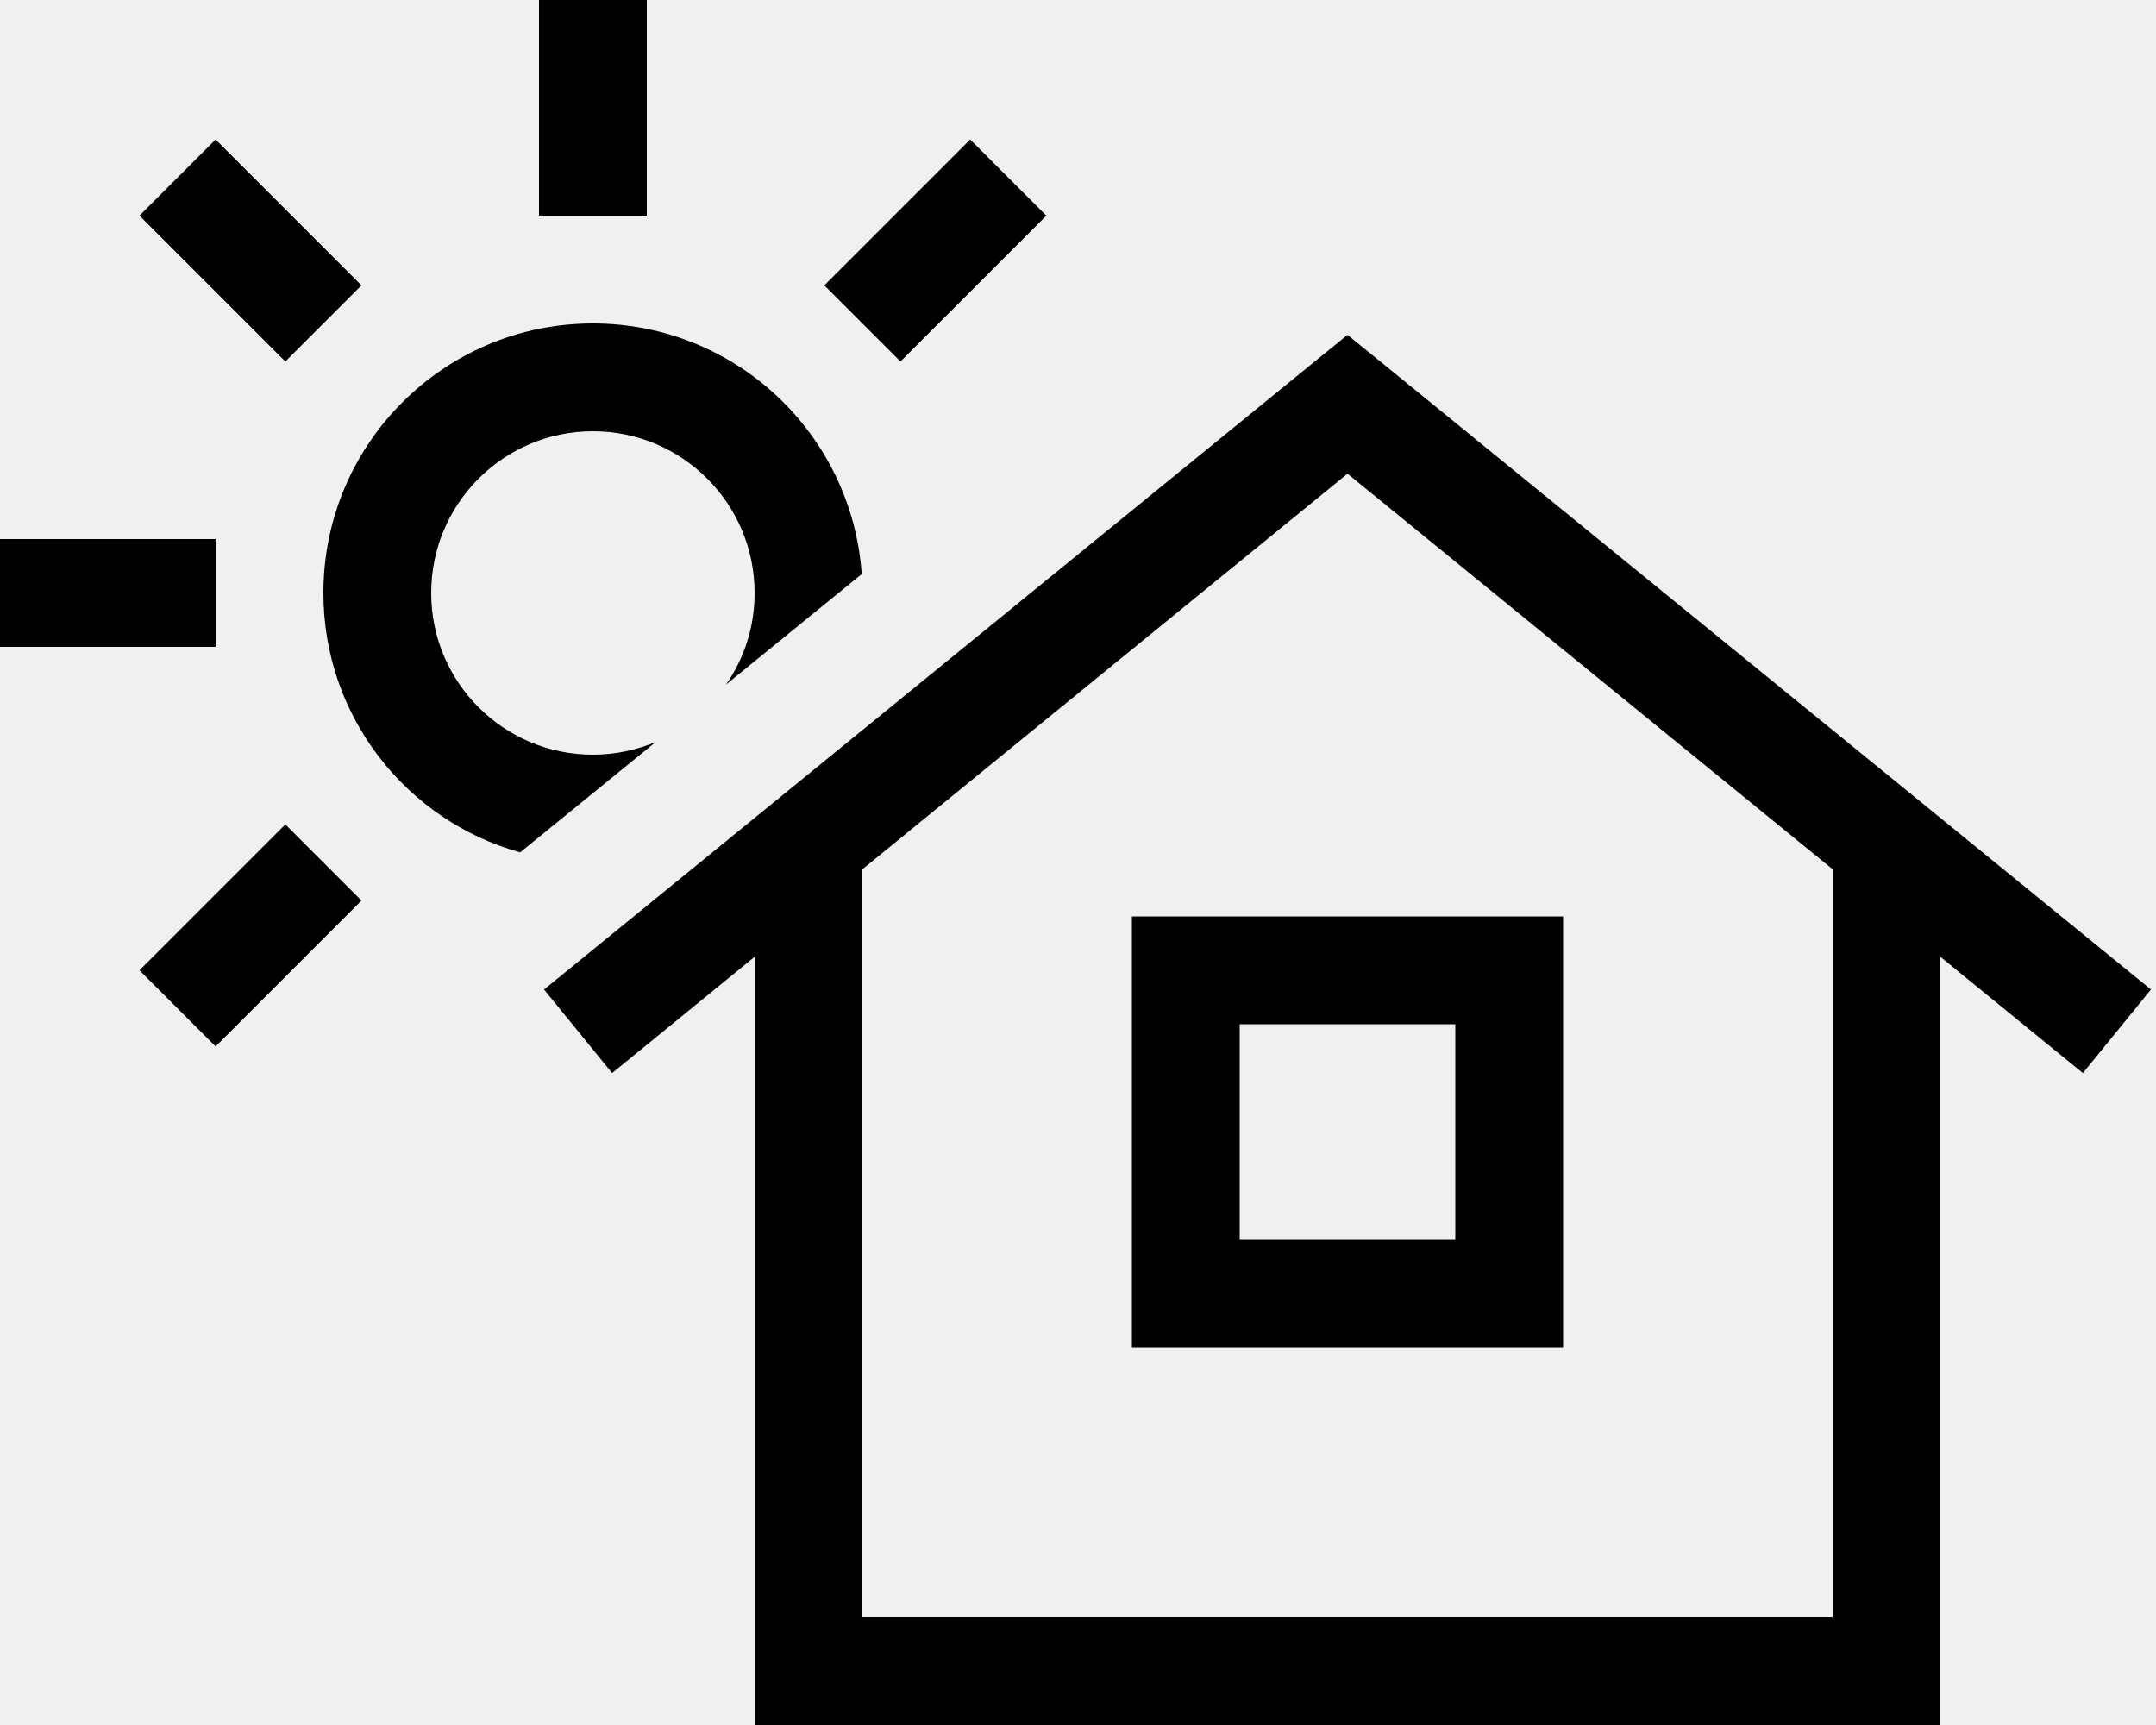
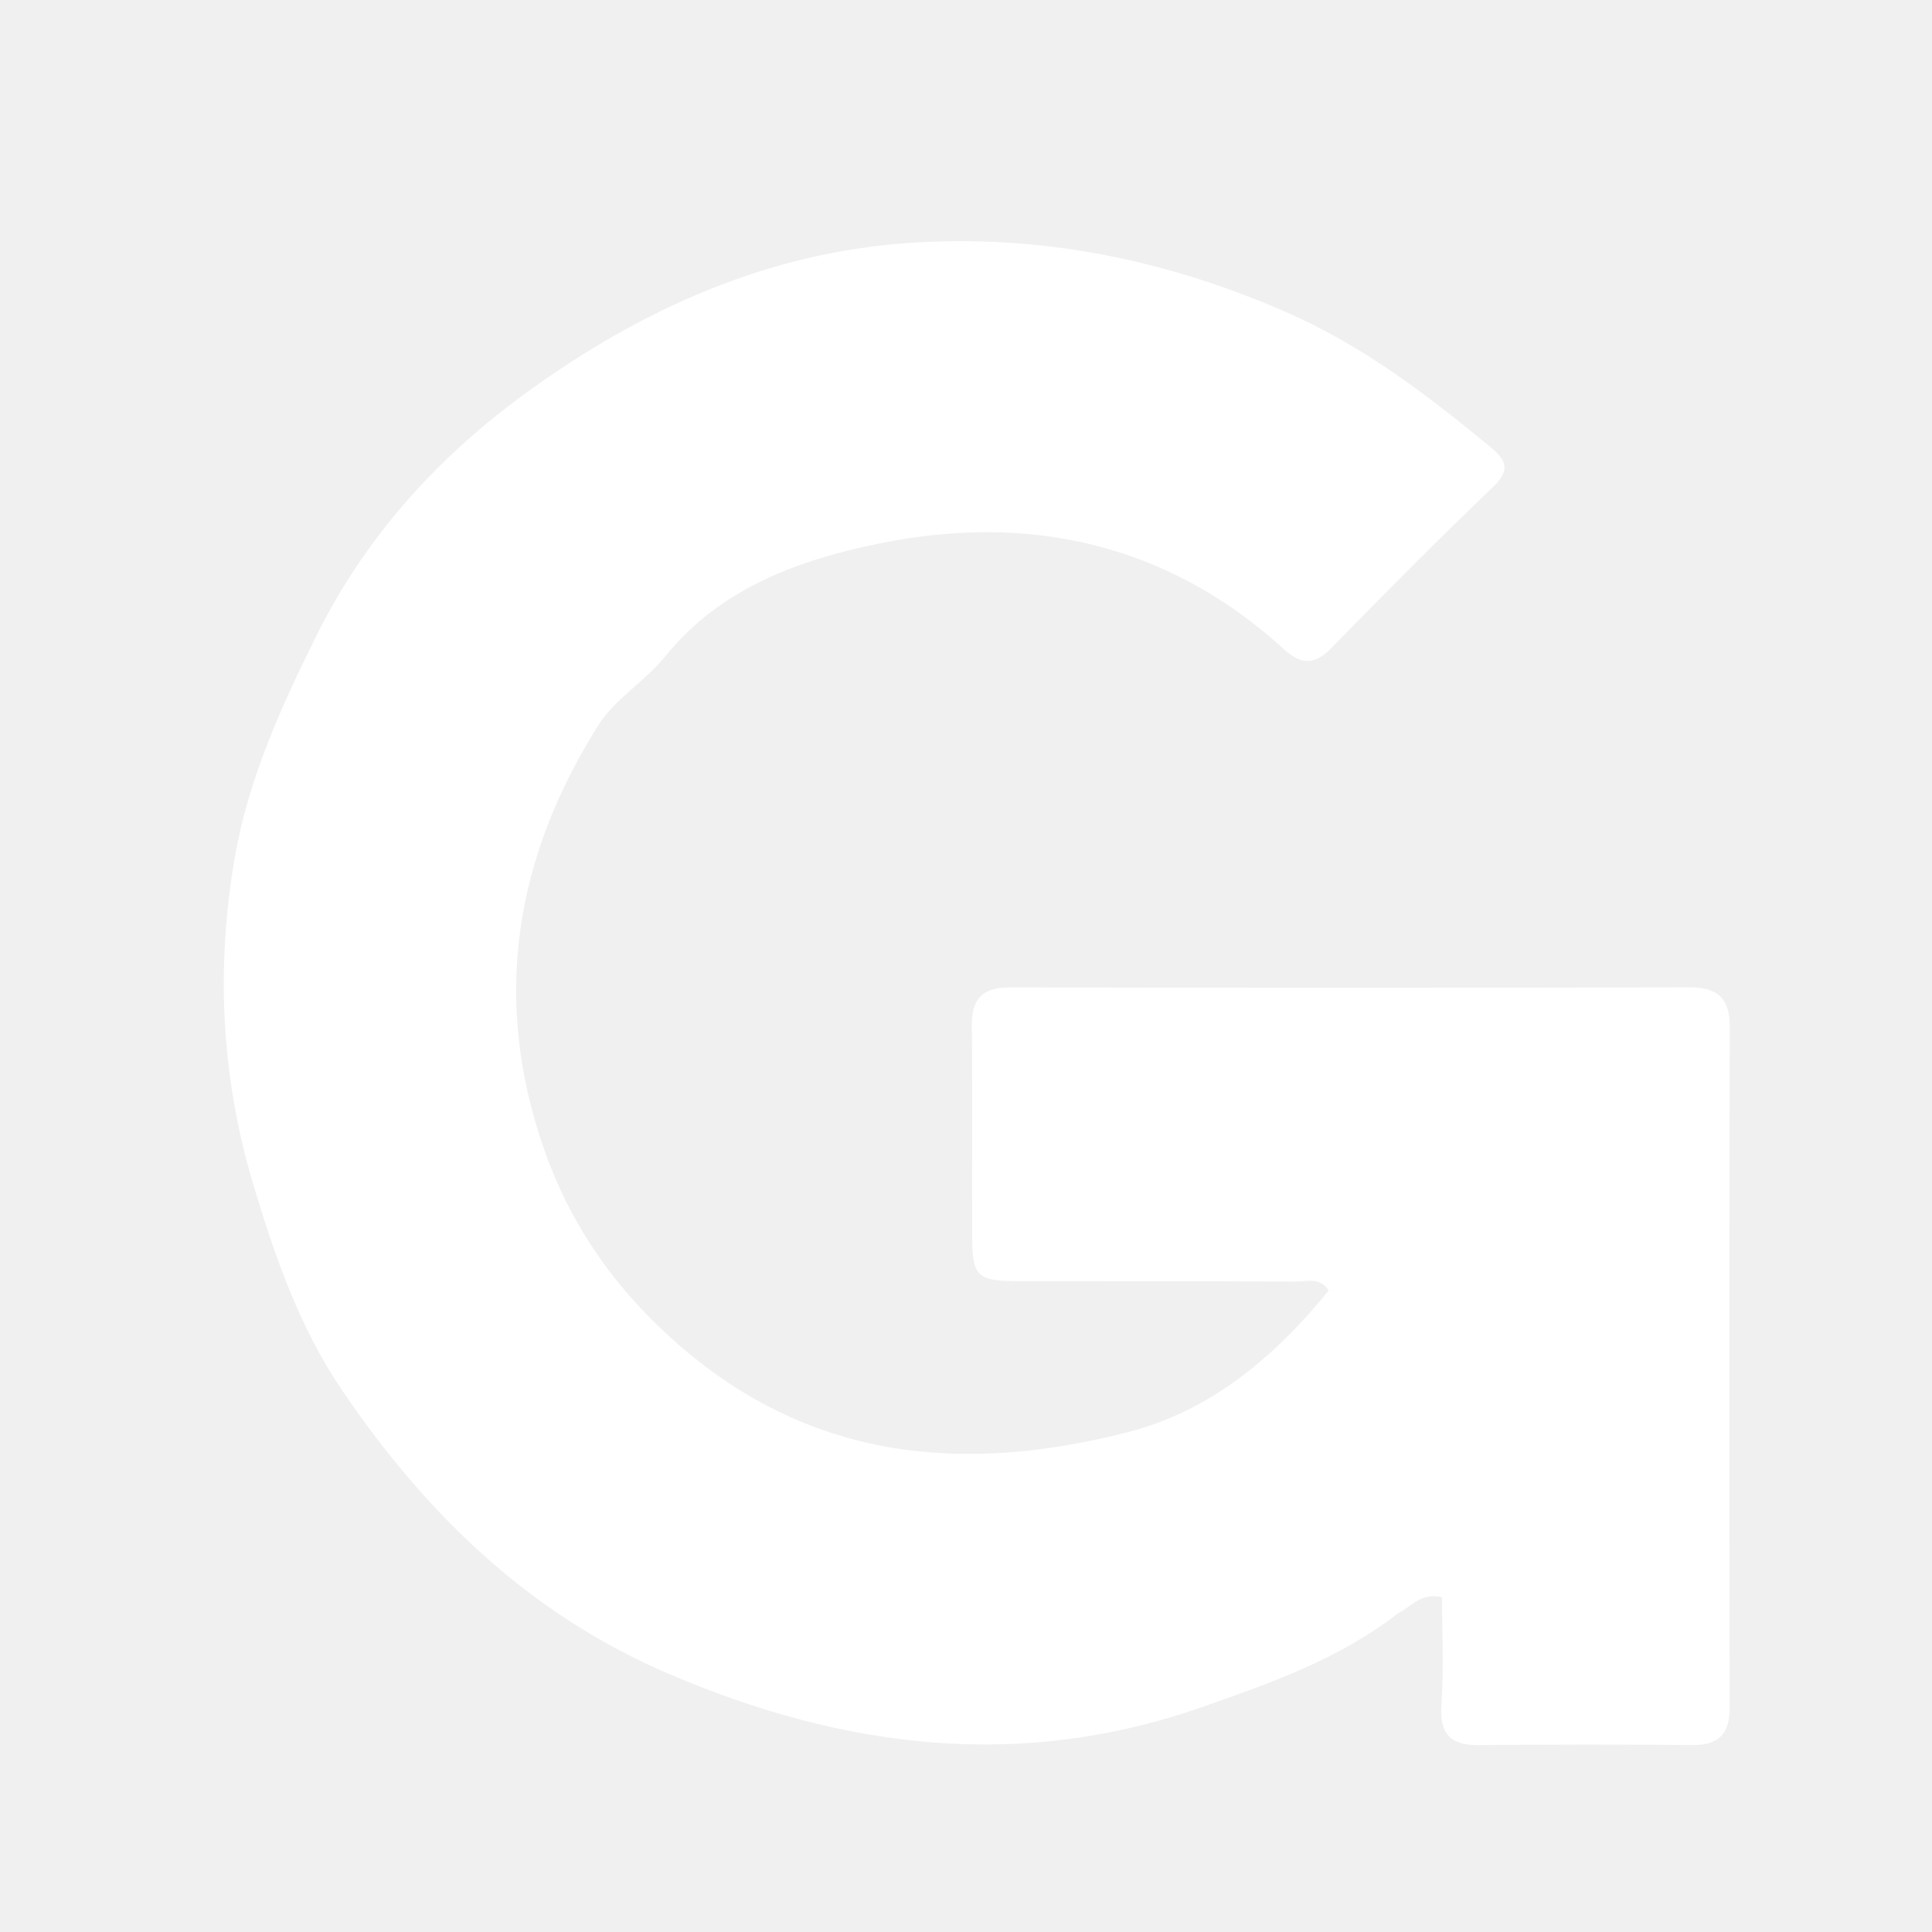
- <svg xmlns="http://www.w3.org/2000/svg" height="16" width="20" viewBox="0 0 640 512">
-   <path d="M192 0H160V16 64h32V16 0zM0 160v32H16 64V160H16 0zM299.3 75.3L310.6 64 288 41.4 276.7 52.7l-32 32 22.6 22.6 32-32zm110.8 32.3L400 99.4l-10.1 8.2-216 176-12.4 10.1 20.2 24.8 12.4-10.1L224 284V496v16h16H560h16V496 284l29.9 24.4 12.4 10.1 20.2-24.8-12.4-10.1-216-176zM544 258V480H256V258L400 140.6 544 258zM336 272v16 96 16h16 96 16V384 288 272H448 352 336zm32 32h64v64H368V304zM107.3 267.3L84.7 244.7l-32 32L41.4 288 64 310.6l11.3-11.3 32-32zM75.3 52.7L64 41.4 41.4 64 52.7 75.3l32 32 22.6-22.6-32-32zM176 96c-44.2 0-80 35.8-80 80c0 36.7 24.7 67.6 58.4 77l40.3-32.8c-5.7 2.4-12 3.8-18.7 3.8c-26.5 0-48-21.5-48-48s21.5-48 48-48s48 21.5 48 48c0 10.1-3.1 19.5-8.5 27.2l40.3-32.8C252.9 128.8 218.3 96 176 96z" />
+ <svg xmlns="http://www.w3.org/2000/svg" version="1.1" id="Layer_1" x="0px" y="0px" width="300" viewBox="0 0 300 300" enable-background="new 0 0 1024 1024" xml:space="preserve" height="300">
+   <defs id="defs7" />
+   <path fill="#000000" opacity="1" stroke="none" d="m 217.059,250.528 c -9.211,7.15 -19.79,10.807 -30.2,14.476 -28.265,9.963 -55.654,6.599 -82.96,-5.068 C 82.003,250.58 66.091,234.948 53.149,215.932 46.528,206.203 42.584,194.899 39.214,183.521 34.305,166.945 33.547,150.085 36.442,133.215 38.529,121.054 43.637,109.775 49.131,98.713 56.865,83.142 68.212,70.716 82.152,60.669 99.813,47.941 119.257,39.196 141.232,37.718 c 20.217,-1.36 39.531,2.514 58.25,10.644 11.986,5.205 21.989,12.847 31.865,20.981 2.569,2.116 3.264,3.611 0.457,6.303 -8.536,8.182 -16.877,16.572 -25.131,25.041 -2.591,2.659 -4.703,2.489 -7.235,0.178 -18.057,-16.481 -39.633,-21.221 -62.847,-16.486 -12.307,2.511 -24.658,6.837 -33.267,17.517 -3.113,3.862 -7.808,6.59 -10.406,10.703 -12.95,20.505 -16.568,42.492 -8.474,65.743 4.041,11.607 10.706,21.324 20.079,29.717 20.973,18.779 45.006,20.907 70.67,14.308 12.869,-3.309 22.786,-11.715 31.126,-21.972 -1.44,-2.193 -3.463,-1.377 -5.124,-1.387 -14.497,-0.085 -28.994,-0.044 -43.491,-0.083 -5.899,-0.016 -6.713,-0.805 -6.738,-6.605 -0.048,-10.998 0.058,-21.996 -0.063,-32.993 -0.046,-4.209 1.606,-6.012 5.918,-6.003 35.159,0.077 70.319,0.074 105.478,-0.005 4.42,-0.01 6.31,1.649 6.298,6.194 -0.093,35.159 -0.094,70.319 -0.011,105.478 0.01,4.269 -1.635,6.028 -5.904,5.983 -10.996,-0.117 -21.996,-0.094 -32.993,0.011 -4.494,0.043 -6.192,-1.75 -5.864,-6.363 0.395,-5.561 0.094,-11.171 0.094,-16.61 -3.384,-0.745 -4.687,1.467 -6.862,2.517 z" id="path1" style="fill:#ffffff;fill-opacity:1" />
</svg>
